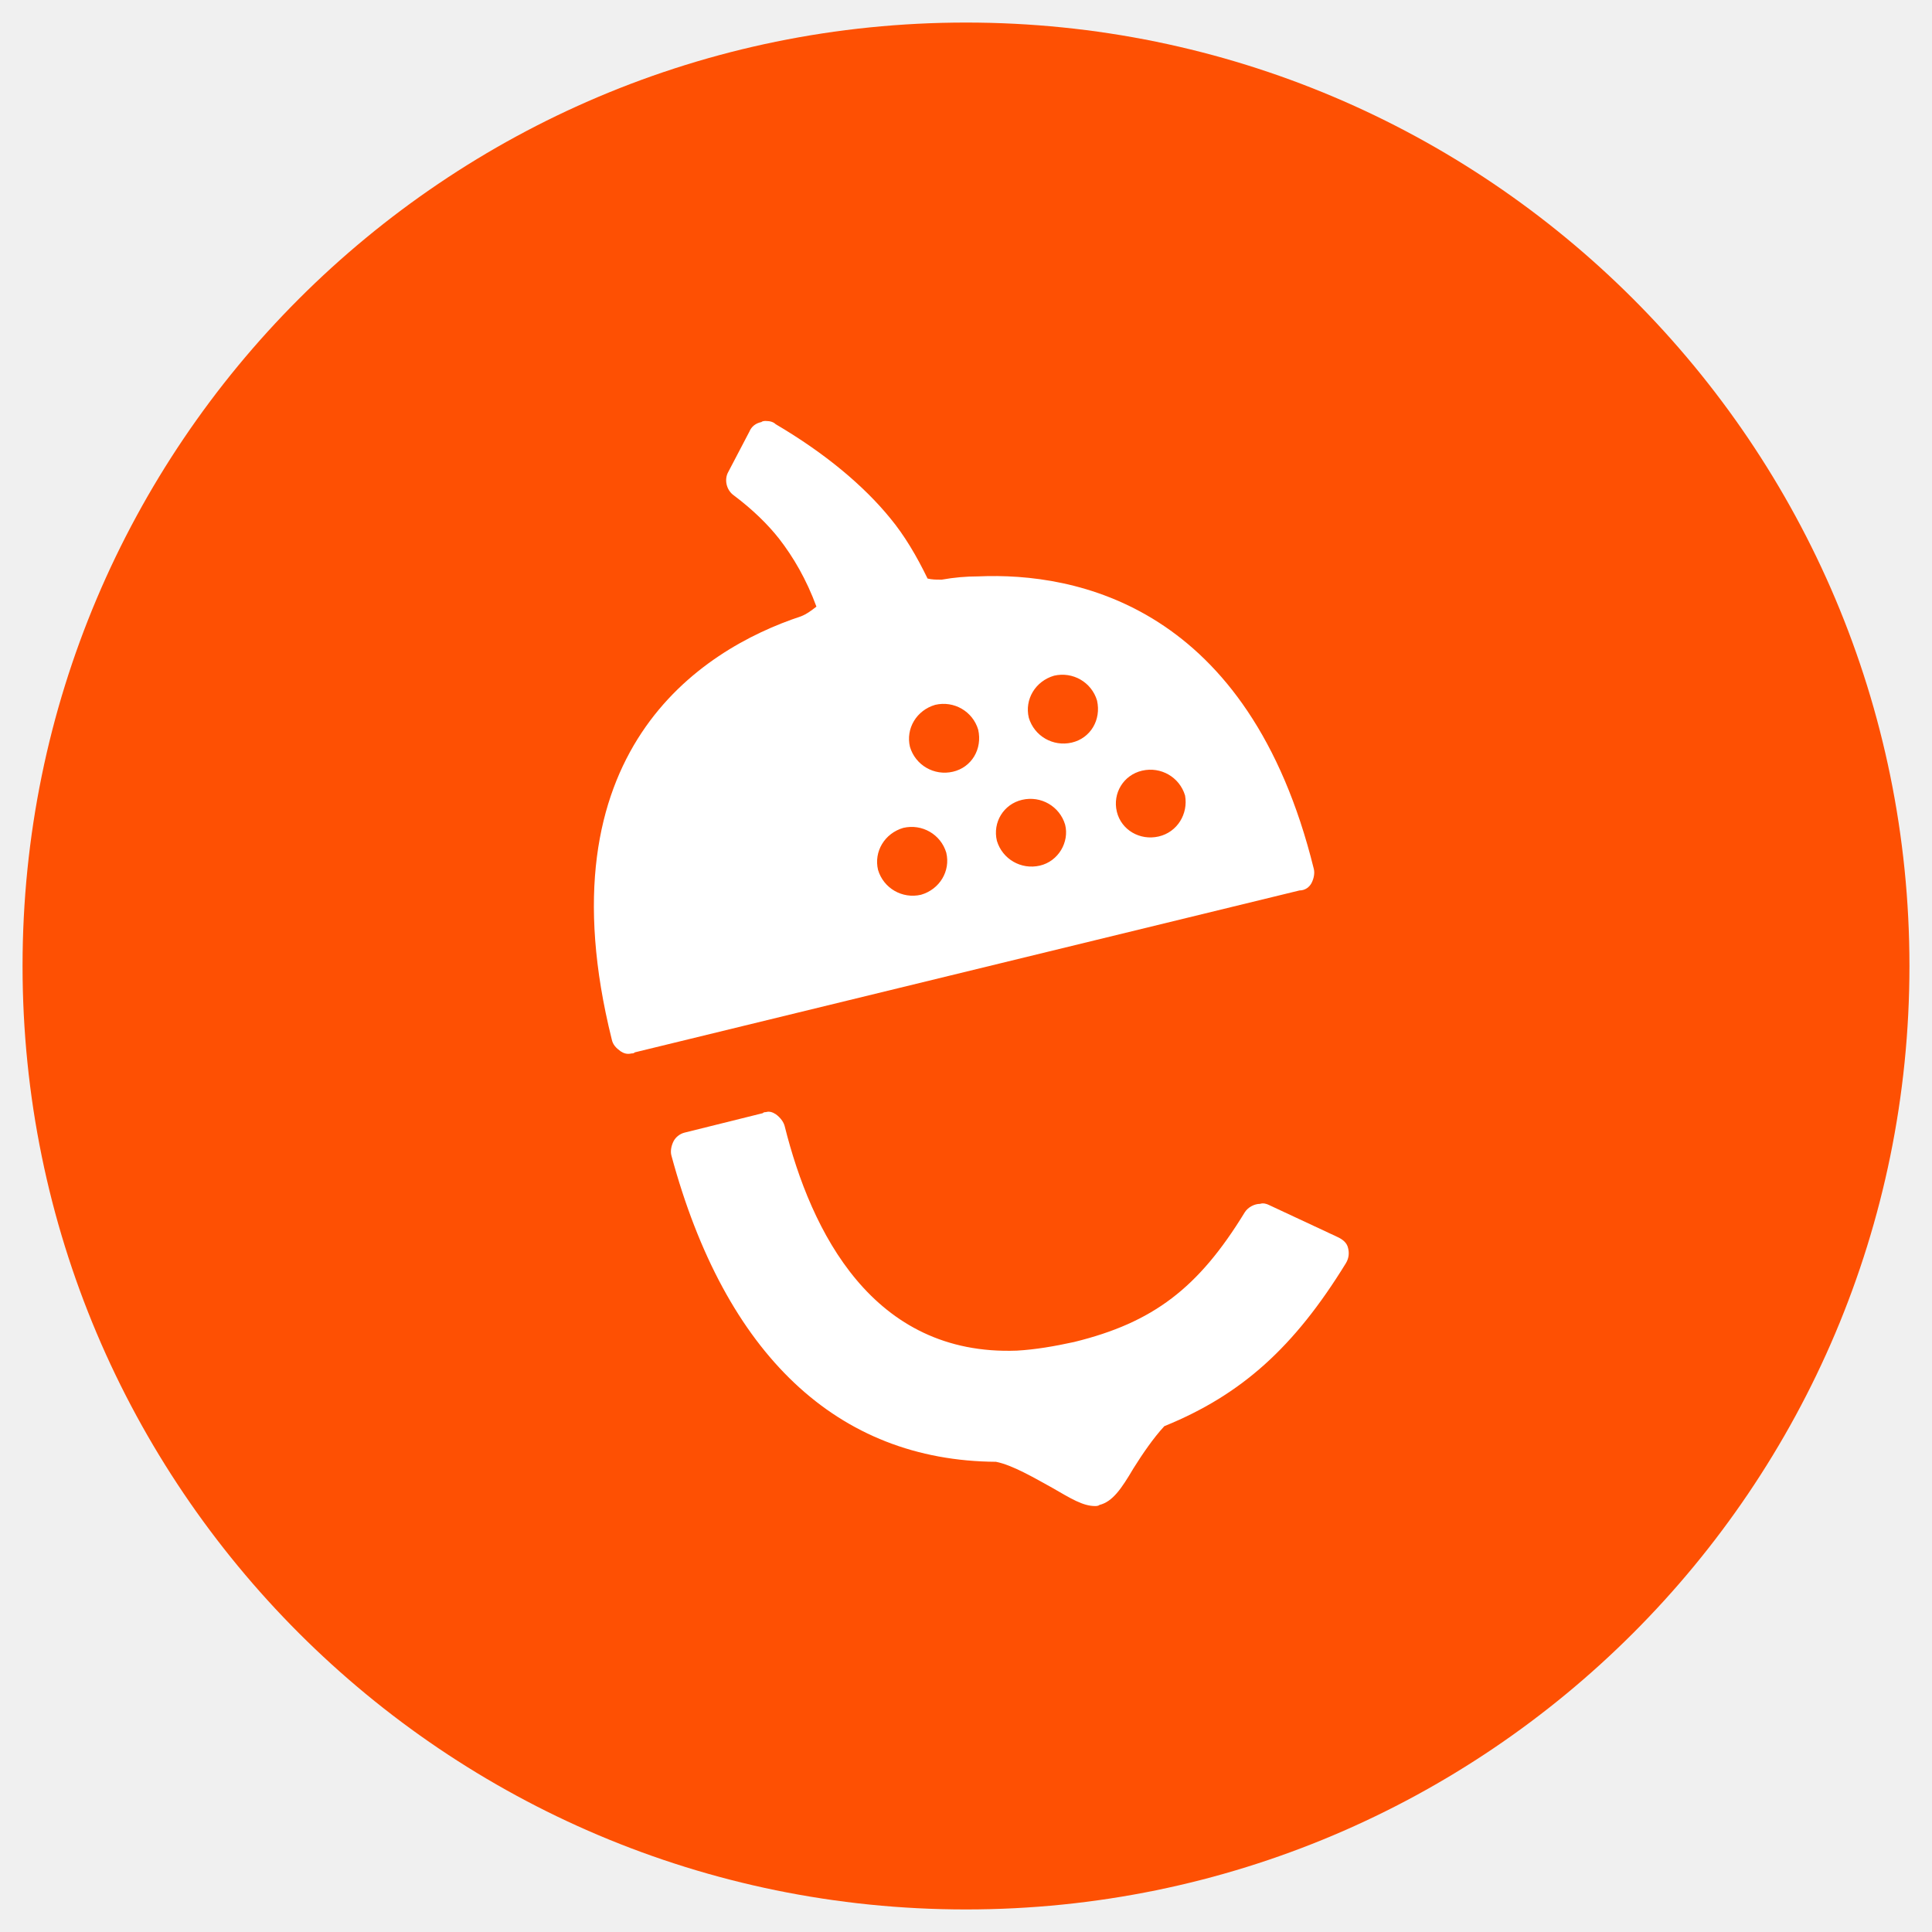
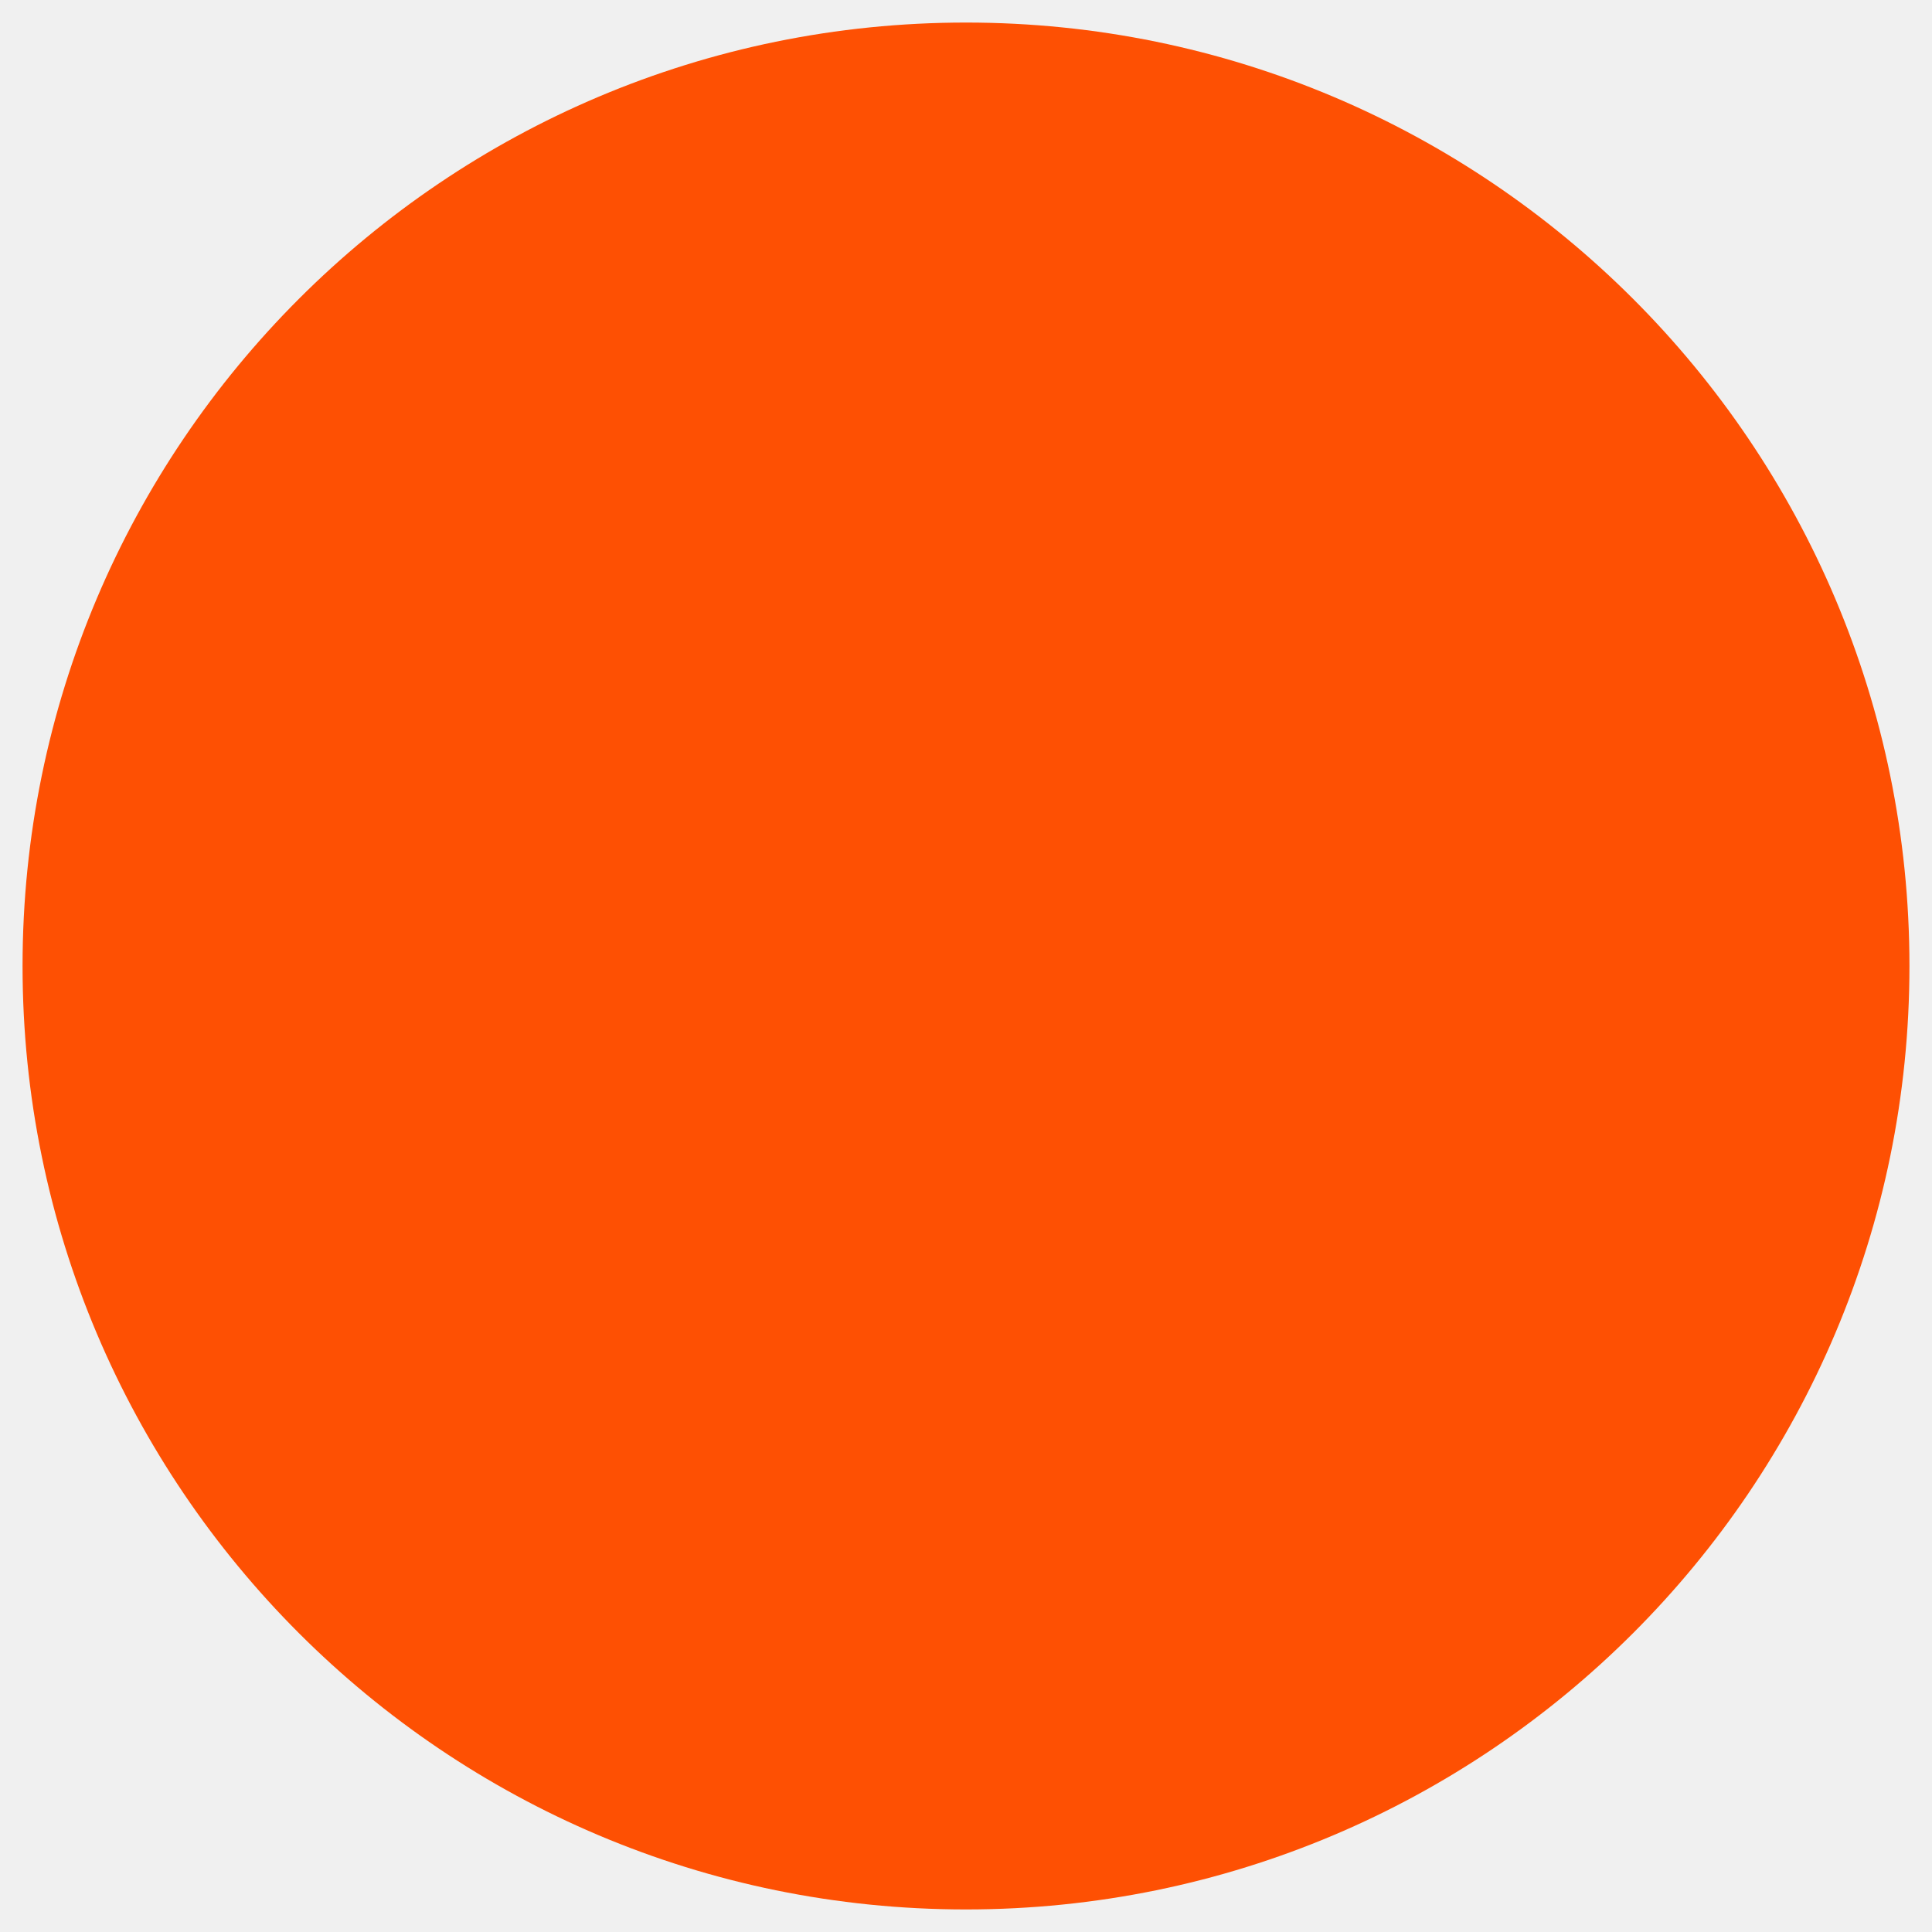
- <svg xmlns="http://www.w3.org/2000/svg" xmlns:xlink="http://www.w3.org/1999/xlink" width="257px" height="257px" viewBox="0 0 257 257" version="1.1">
+ <svg xmlns="http://www.w3.org/2000/svg" xmlns:xlink="http://www.w3.org/1999/xlink" height="257" viewBox="0 0 257 257" width="257">
  <defs>
-     <circle id="path-1" cx="125.5" cy="125.5" r="125.5" />
+     <circle id="a" cx="125.5" cy="125.5" r="125.5" />
+     <mask id="b" fill="#fff">
+       <use fill="none" xlink:href="#a" />
+     </mask>
  </defs>
-   <g id="nutshell/logo" stroke="none" stroke-width="1" fill="none" fill-rule="evenodd">
-     <g id="Group-2" transform="translate(3, 3)">
-       <mask id="mask-2" fill="white">
-         <use xlink:href="#path-1" />
-       </mask>
-       <use id="Mask" fill="#FE5003" xlink:href="#path-1" />
-       <g id="Group" mask="url(#mask-2)" fill="#FFFFFF">
-         <g transform="translate(76, 53)" id="Shape">
-           <path d="M100.326,110.027 C100.179,109.309 99.594,108.878 99.008,108.591 L89.786,104.284 C89.494,104.14 89.055,103.997 88.615,104.14 C87.884,104.14 87.005,104.571 86.566,105.289 C80.418,115.338 74.417,119.933 63.878,122.517 C61.243,123.091 58.755,123.522 56.266,123.665 C37.091,124.383 28.894,107.873 25.381,93.804 C25.234,93.23 24.795,92.655 24.21,92.225 C23.77,91.938 23.331,91.794 22.892,91.938 C22.746,91.938 22.599,91.938 22.453,92.081 L12.06,94.665 C11.475,94.809 10.889,95.239 10.597,95.814 C10.304,96.388 10.157,97.106 10.304,97.68 C17.476,124.239 32.407,138.309 53.485,138.452 C55.681,138.883 58.608,140.606 60.95,141.898 C63.439,143.334 65.049,144.338 66.659,144.338 C66.805,144.338 67.098,144.338 67.244,144.195 C69.001,143.764 70.172,142.041 71.782,139.314 C72.953,137.447 74.417,135.294 75.881,133.715 C86.127,129.551 93.153,123.235 100.033,112.037 C100.472,111.319 100.472,110.601 100.326,110.027 L100.326,110.027 Z" />
-           <path d="M95.473,61.446 C95.766,60.871 95.912,60.153 95.766,59.579 C87.13,24.55 64.148,20.099 51.121,20.673 C49.511,20.673 47.901,20.817 46.29,21.104 L45.998,21.104 C45.559,21.104 44.973,21.104 44.388,20.96 C42.924,17.946 41.314,15.218 39.411,12.921 C35.898,8.614 30.775,4.307 24.188,0.431 C23.895,0.144 23.456,0 22.87,0 C22.724,0 22.431,0 22.285,0.144 C21.553,0.287 20.967,0.718 20.675,1.436 L17.893,6.748 C17.308,7.752 17.601,9.188 18.625,9.906 C21.114,11.772 23.163,13.782 24.627,15.649 C26.53,18.089 28.286,21.104 29.603,24.693 C28.872,25.267 28.286,25.698 27.554,25.985 C14.088,30.436 -7.137,44.074 2.377,82.262 C2.524,82.98 2.963,83.411 3.548,83.842 C3.988,84.129 4.427,84.272 5.012,84.129 C5.159,84.129 5.305,84.129 5.451,83.985 L93.863,62.45 C94.595,62.45 95.18,62.02 95.473,61.446 L95.473,61.446 Z M43.509,63.025 C41.021,63.599 38.532,62.163 37.801,59.723 C37.215,57.282 38.679,54.842 41.167,54.124 C43.656,53.55 46.144,54.985 46.876,57.426 C47.461,59.866 45.998,62.307 43.509,63.025 L43.509,63.025 Z M47.754,46.658 C45.266,47.233 42.777,45.797 42.046,43.356 C41.46,40.916 42.924,38.475 45.412,37.757 C47.901,37.183 50.389,38.619 51.121,41.059 C51.706,43.644 50.243,46.084 47.754,46.658 L47.754,46.658 Z M59.318,59.149 C56.83,59.723 54.341,58.287 53.609,55.847 C53.024,53.406 54.488,50.965 56.976,50.391 C59.464,49.817 61.953,51.252 62.685,53.693 C63.27,55.99 61.806,58.574 59.318,59.149 L59.318,59.149 Z M63.563,42.782 C61.075,43.356 58.586,41.921 57.854,39.48 C57.269,37.04 58.732,34.599 61.221,33.881 C63.709,33.307 66.198,34.743 66.93,37.183 C67.515,39.767 66.051,42.208 63.563,42.782 L63.563,42.782 Z M75.127,55.272 C72.638,55.847 70.15,54.411 69.564,51.97 C68.979,49.53 70.443,47.089 72.931,46.515 C75.419,45.941 77.908,47.376 78.64,49.817 C79.079,52.257 77.615,54.698 75.127,55.272 L75.127,55.272 Z" />
-         </g>
+   <g fill="none" fill-rule="evenodd" transform="translate(3 3)">
+     <use fill="#fe5003" xlink:href="#a" />
+     <g fill="#fff" mask="url(#b)">
+       <g transform="translate(76 53)">
+         <path d="m100.326 110.027c-.146-.718-.732-1.149-1.317-1.436l-9.222-4.307c-.293-.144-.732-.287-1.171-.144-.732 0-1.61.431-2.049 1.149-6.148 10.05-12.149 14.644-22.688 17.228-2.635.574-5.123 1.005-7.612 1.149-19.175.718-27.372-15.792-30.886-29.861-.146-.574-.586-1.149-1.171-1.579-.439-.287-.878-.431-1.317-.287-.146 0-.293 0-.439.144l-10.393 2.584c-.586.144-1.171.574-1.464 1.149-.293.574-.439 1.292-.293 1.866 7.172 26.559 22.103 40.629 43.181 40.772 2.196.431 5.123 2.153 7.465 3.446 2.488 1.436 4.099 2.441 5.709 2.441.146 0 .439 0 .586-.144 1.757-.431 2.928-2.153 4.538-4.881 1.171-1.866 2.635-4.02 4.099-5.599 10.246-4.163 17.272-10.48 24.152-21.678.439-.718.439-1.436.293-2.01z" />
+         <path d="m95.473 61.446c.293-.574.439-1.292.293-1.866-8.636-35.03-31.617-39.48-44.645-38.906-1.61 0-3.22.144-4.83.431h-.293c-.439 0-1.025 0-1.61-.144-1.464-3.015-3.074-5.743-4.977-8.04-3.513-4.307-8.636-8.614-15.223-12.49-.293-.287-.732-.431-1.317-.431-.146 0-.439 0-.586.144-.732.144-1.317.574-1.61 1.292l-2.781 5.312c-.586 1.005-.293 2.441.732 3.158 2.488 1.866 4.538 3.876 6.001 5.743 1.903 2.441 3.659 5.455 4.977 9.045-.732.574-1.317 1.005-2.049 1.292-13.467 4.45-34.691 18.089-25.177 56.277.146.718.586 1.149 1.171 1.579.439.287.878.431 1.464.287.146 0 .293 0 .439-.144l88.412-21.535c.732 0 1.317-.431 1.61-1.005zm-51.964 1.579c-2.488.574-4.977-.861-5.709-3.302-.586-2.441.878-4.881 3.367-5.599 2.488-.574 4.977.861 5.709 3.302.586 2.441-.878 4.881-3.367 5.599zm4.245-16.366c-2.488.574-4.977-.861-5.709-3.302-.586-2.441.878-4.881 3.367-5.599 2.488-.574 4.977.861 5.709 3.302.586 2.584-.878 5.025-3.367 5.599zm11.564 12.49c-2.488.574-4.977-.861-5.709-3.302-.586-2.441.878-4.881 3.367-5.455s4.977.861 5.709 3.302c.586 2.297-.878 4.881-3.367 5.455zm4.245-16.366c-2.488.574-4.977-.861-5.709-3.302-.586-2.441.878-4.881 3.367-5.599 2.488-.574 4.977.861 5.709 3.302.586 2.584-.878 5.025-3.367 5.599zm11.564 12.49c-2.488.574-4.977-.861-5.562-3.302-.586-2.441.878-4.881 3.367-5.455s4.977.861 5.709 3.302c.439 2.441-1.025 4.881-3.513 5.455z" />
      </g>
    </g>
  </g>
</svg>
